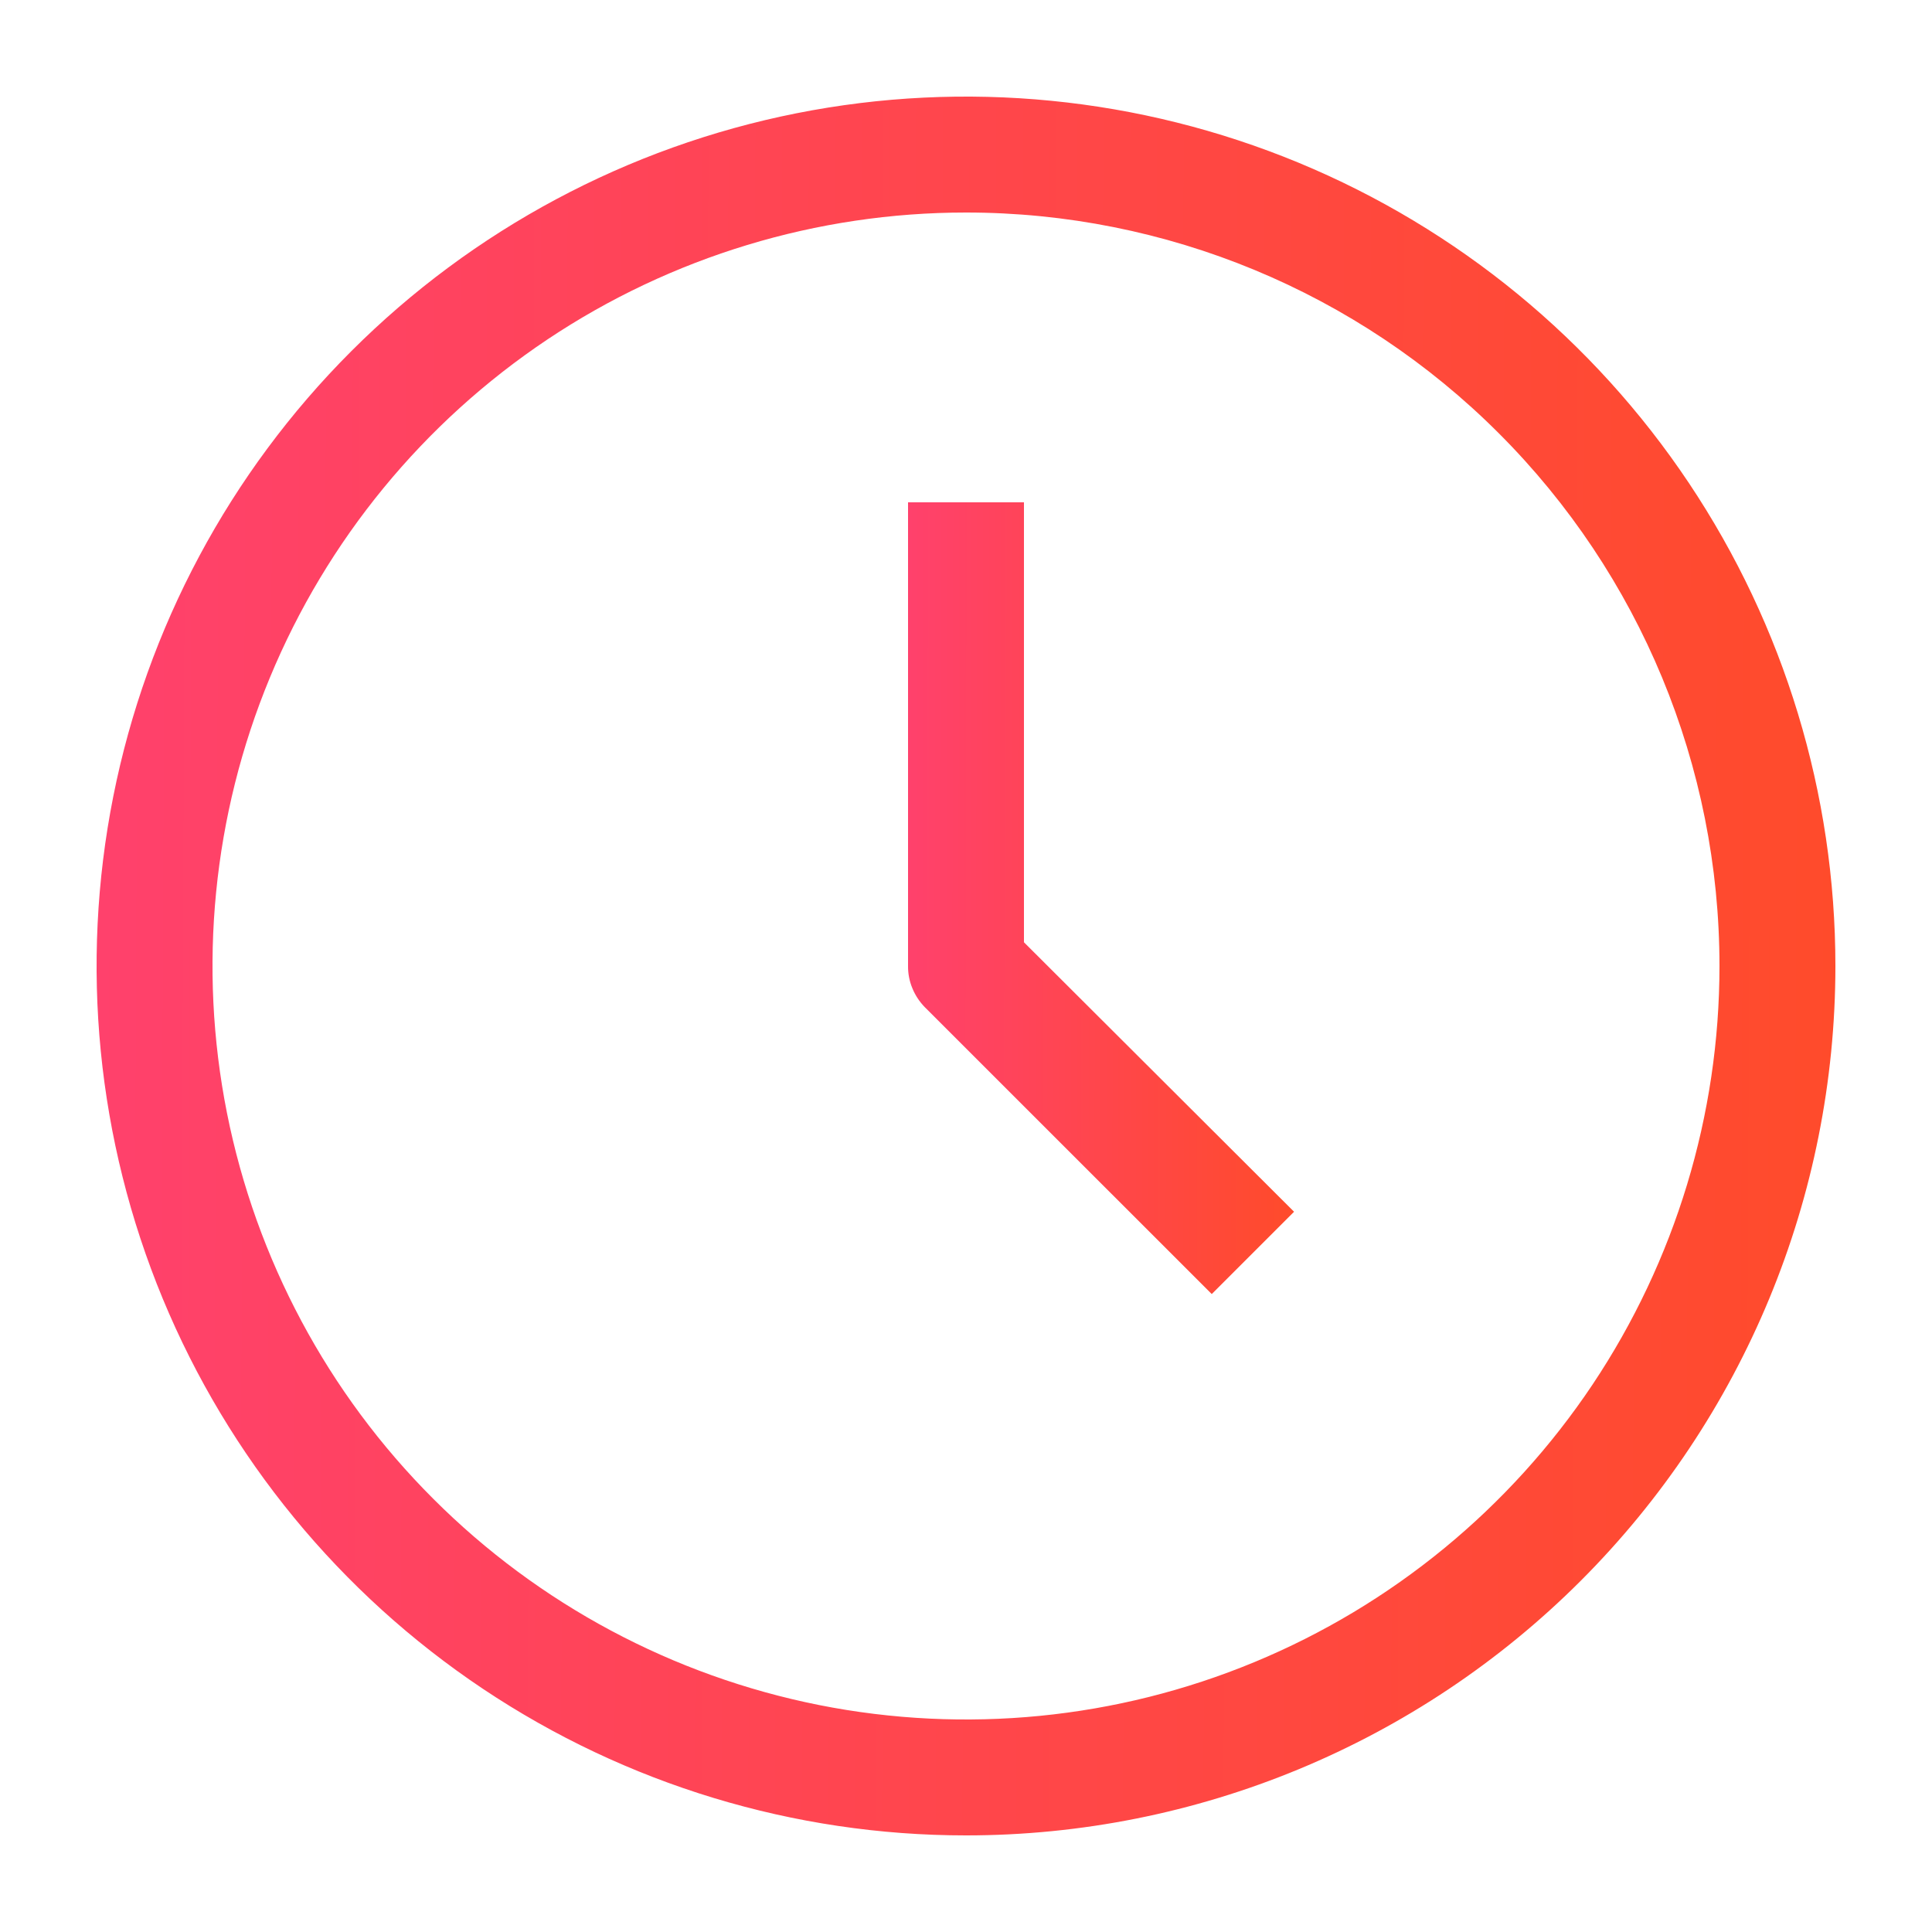
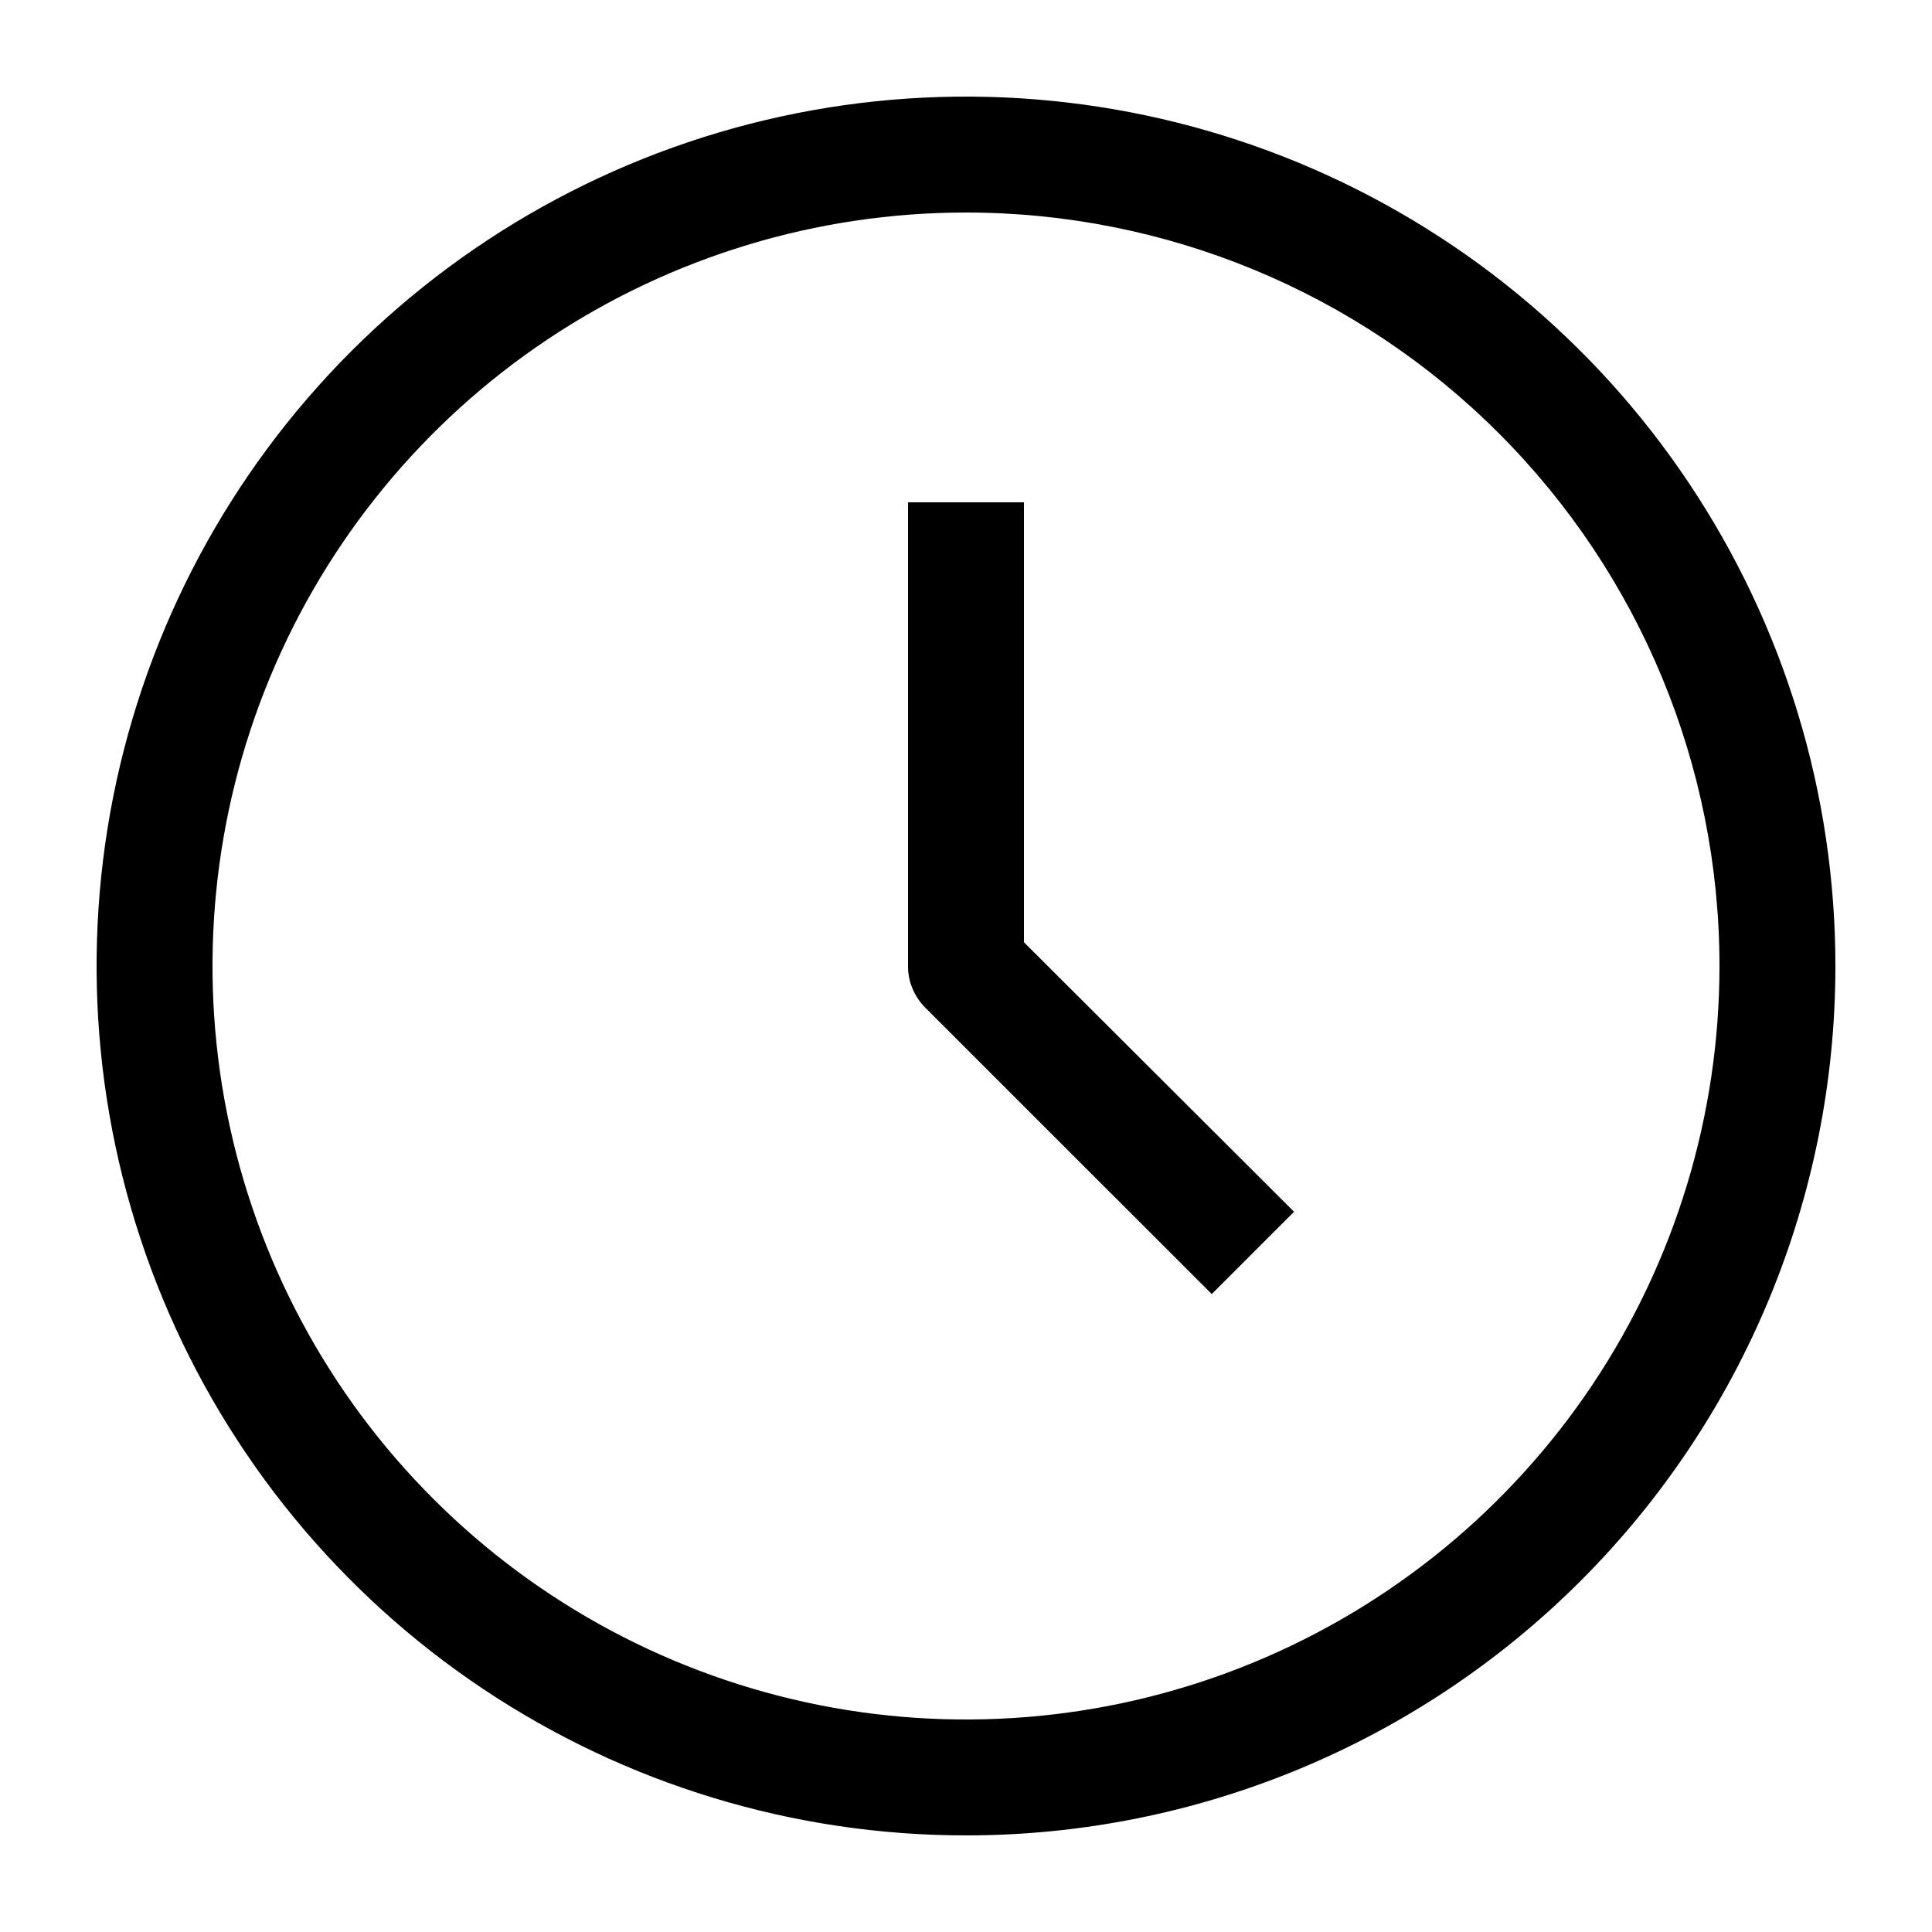
<svg xmlns="http://www.w3.org/2000/svg" width="25" height="25" viewBox="0 0 25 25" fill="none">
  <path d="M12.5 23.75C10.275 23.75 8.1 23.09 6.25 21.854C4.4 20.618 2.958 18.861 2.106 16.805C1.255 14.749 1.032 12.488 1.466 10.305C1.9 8.123 2.972 6.118 4.545 4.545C6.118 2.972 8.123 1.9 10.305 1.466C12.488 1.032 14.749 1.255 16.805 2.106C18.861 2.958 20.618 4.4 21.854 6.25C23.09 8.1 23.75 10.275 23.75 12.5C23.75 15.484 22.565 18.345 20.455 20.455C18.345 22.565 15.484 23.75 12.5 23.75ZM12.5 2.75C10.572 2.75 8.687 3.322 7.083 4.393C5.48 5.465 4.23 6.987 3.492 8.769C2.754 10.55 2.561 12.511 2.937 14.402C3.314 16.294 4.242 18.031 5.606 19.394C6.969 20.758 8.707 21.686 10.598 22.063C12.489 22.439 14.45 22.246 16.231 21.508C18.013 20.77 19.535 19.52 20.607 17.917C21.678 16.313 22.25 14.428 22.25 12.5C22.25 9.914 21.223 7.434 19.394 5.606C17.566 3.777 15.086 2.75 12.5 2.75Z" fill="url(#paint0_linear_107_6614)" />
  <path d="M15.68 16.745L11.967 13.033C11.898 12.962 11.843 12.879 11.806 12.788C11.768 12.697 11.749 12.599 11.75 12.5V6.5H13.25V12.193L16.745 15.68L15.68 16.745Z" fill="url(#paint1_linear_107_6614)" />
  <defs>
    <linearGradient id="paint0_linear_107_6614" x1="1.25" y1="11.838" x2="23.755" y2="11.935" gradientUnits="userSpaceOnUse">
-       <stop stop-color="#FF416C" />
-       <stop offset="1" stop-color="#FF4B2B" />
+       <stop stopColor="#FF416C" />
+       <stop offset="1" stopColor="#FF4B2B" />
    </linearGradient>
    <linearGradient id="paint1_linear_107_6614" x1="11.75" y1="11.321" x2="16.746" y2="11.332" gradientUnits="userSpaceOnUse">
-       <stop stop-color="#FF416C" />
-       <stop offset="1" stop-color="#FF4B2B" />
+       <stop stopColor="#FF416C" />
+       <stop offset="1" stopColor="#FF4B2B" />
    </linearGradient>
  </defs>
</svg>
